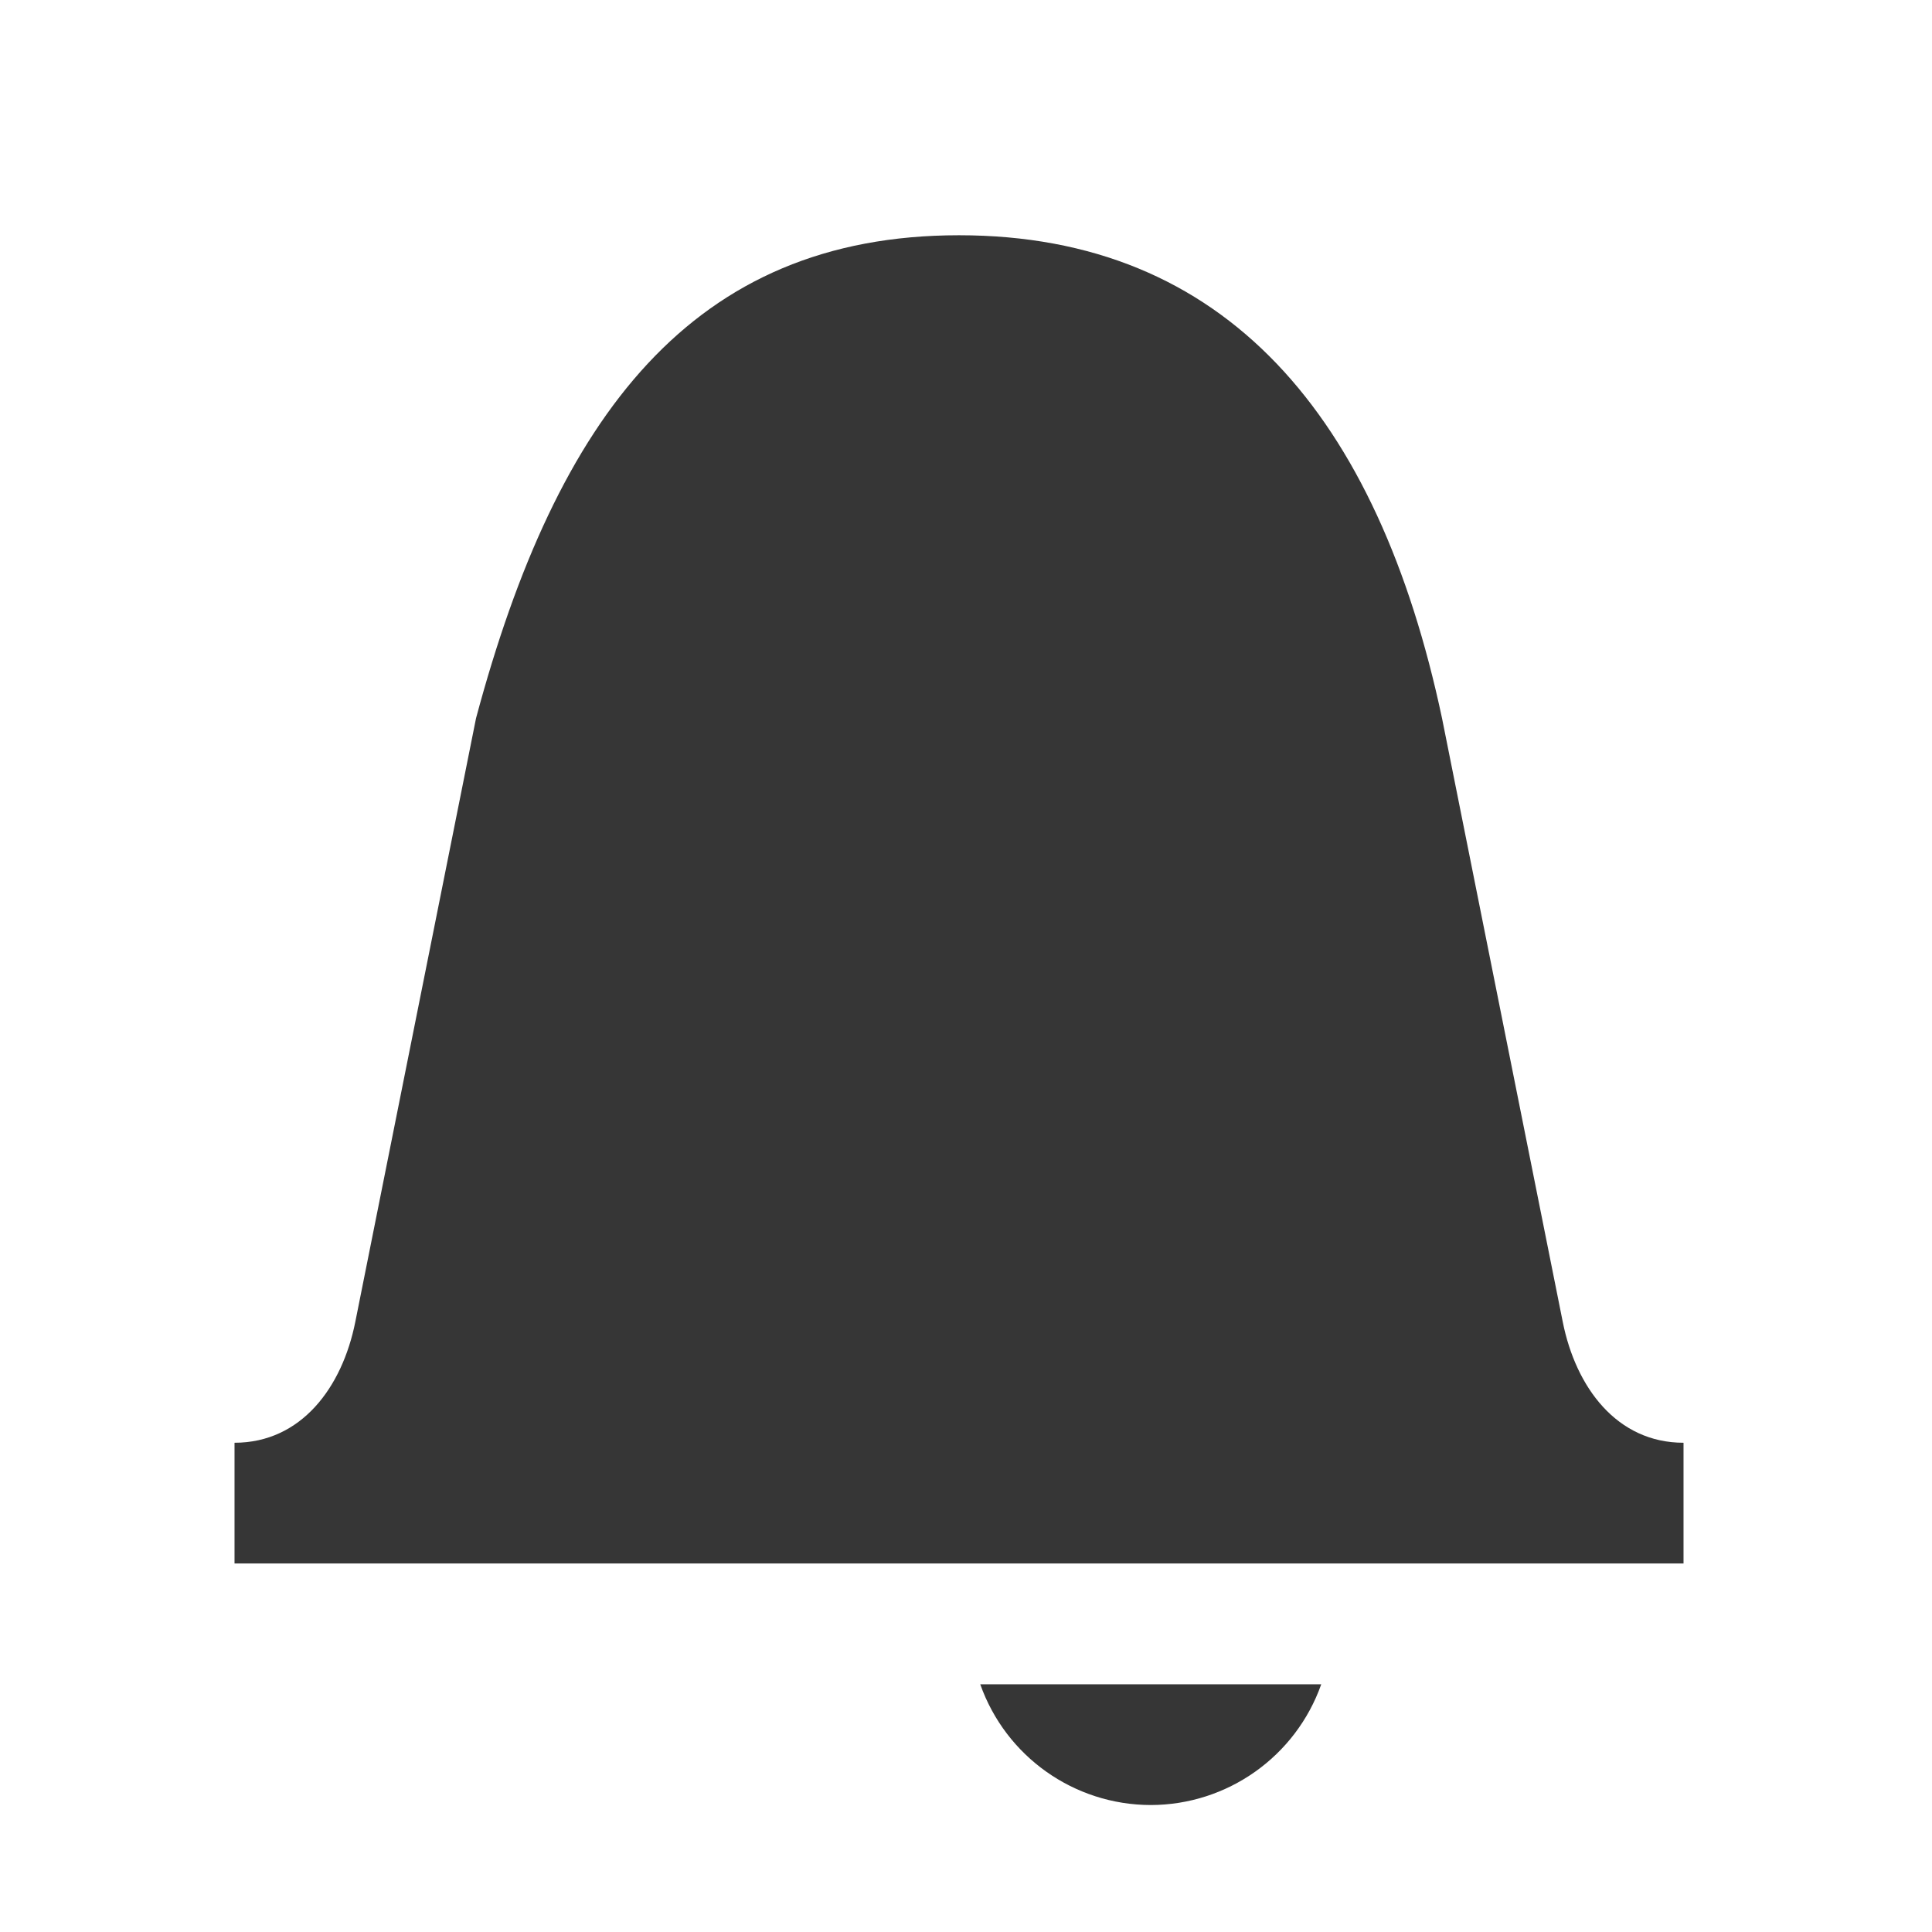
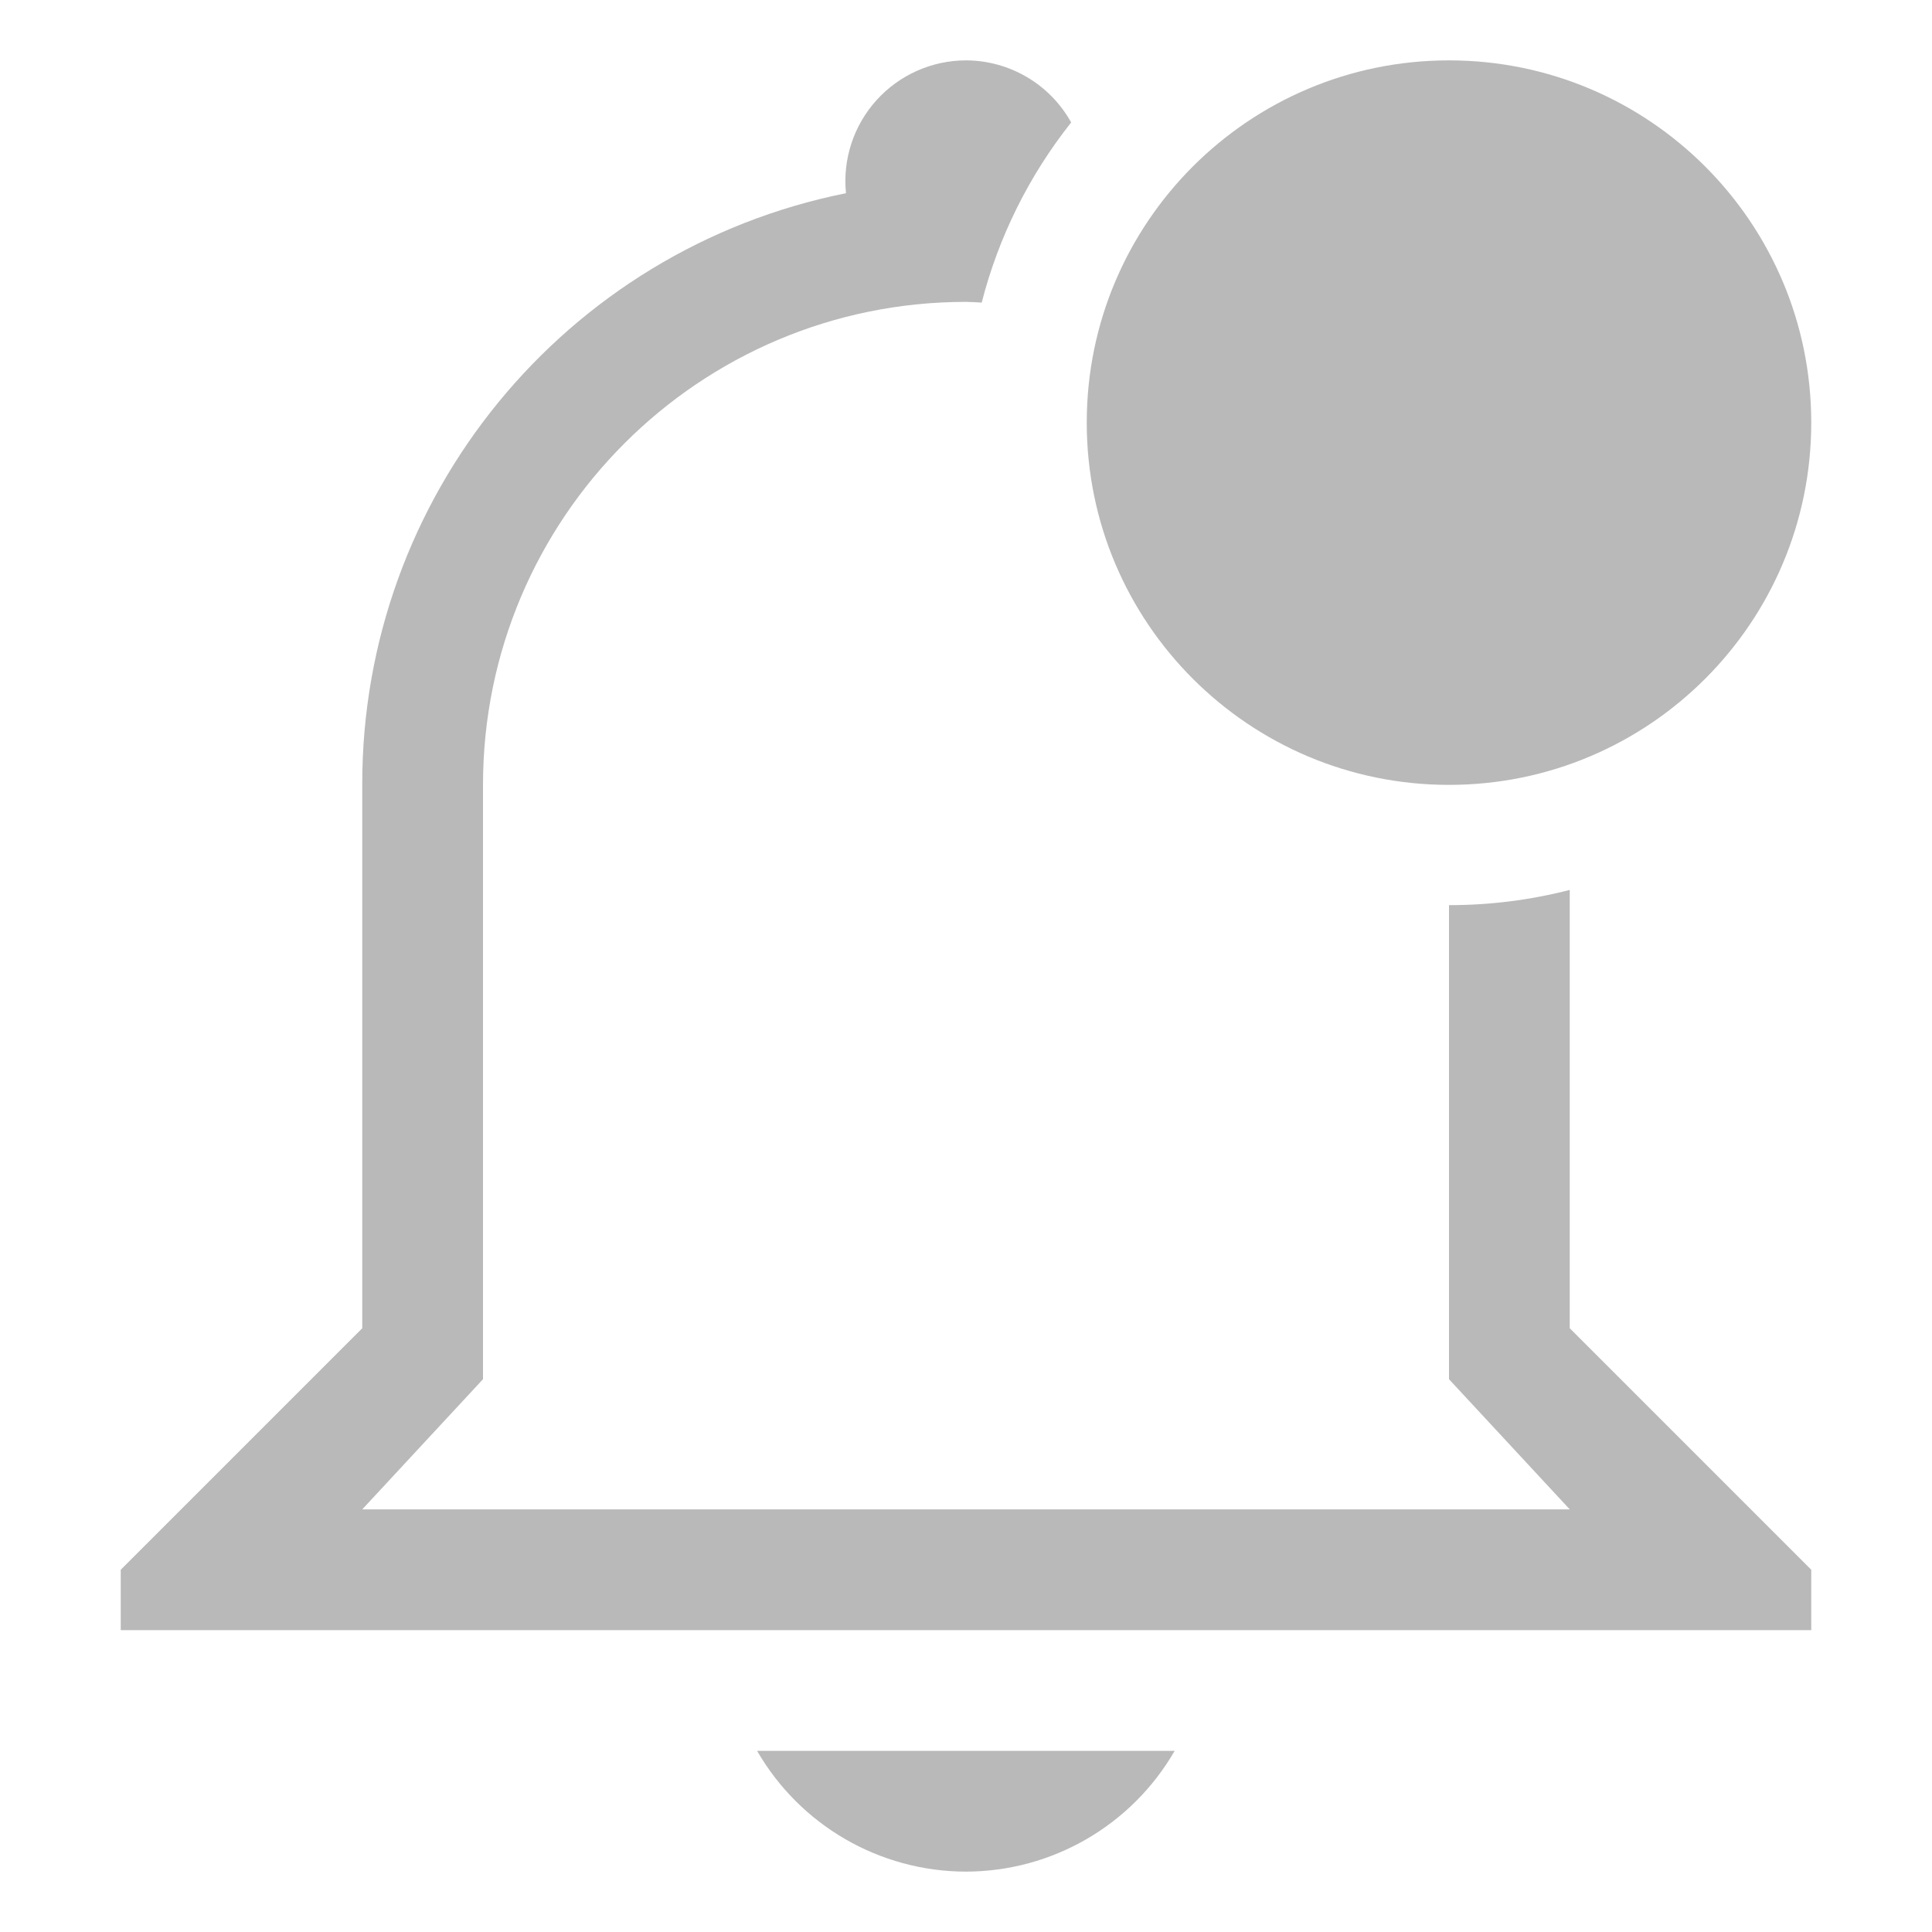
- <svg xmlns="http://www.w3.org/2000/svg" width="64px" height="64px" version="1.1">
-   <g fill="#363636">
-     <path d="m31.769 7.793c-8.837 0-13.321 6-16 16l-4 20c-0.433 2.166-1.791 4-4 4v4h48v-4c-2.209 0-3.567-1.834-4-4l-4-20c-2.121-10-7.163-16-16-16z" />
-     <path d="m32.472 55.794a6 6 0 0 0 5.648 4 6 6 0 0 0 5.648-4z" />
-   </g>
+ <svg xmlns="http://www.w3.org/2000/svg" width="64" height="64" version="1.1">
+   <path d="m32 2a4 4 0 0 0-3.976 4.4 19.952 19.952 0 0 0-16.024 19.6v18l-8 8v2h56v-2l-8-8v-14.52a16 16 0 0 1-4 0.504v15.704l4 4.312h-40l4-4.312v-19.688a16 16 0 0 1 16-16c0.176 4e-3 0.348 0.012 0.52 0.024a16 16 0 0 1 2.964-5.968 4 4 0 0 0-3.484-2.056zm-6.92 56a8 8 0 0 0 6.92 4 8 8 0 0 0 6.912-4z" fill="#363636" opacity=".35" stroke-width="4" />
+   <path d="m60 14a12 12 0 0 1-24 0 12 12 0 1 1 24 0z" fill="#363636" opacity=".35" stroke-width="4" />
</svg>
